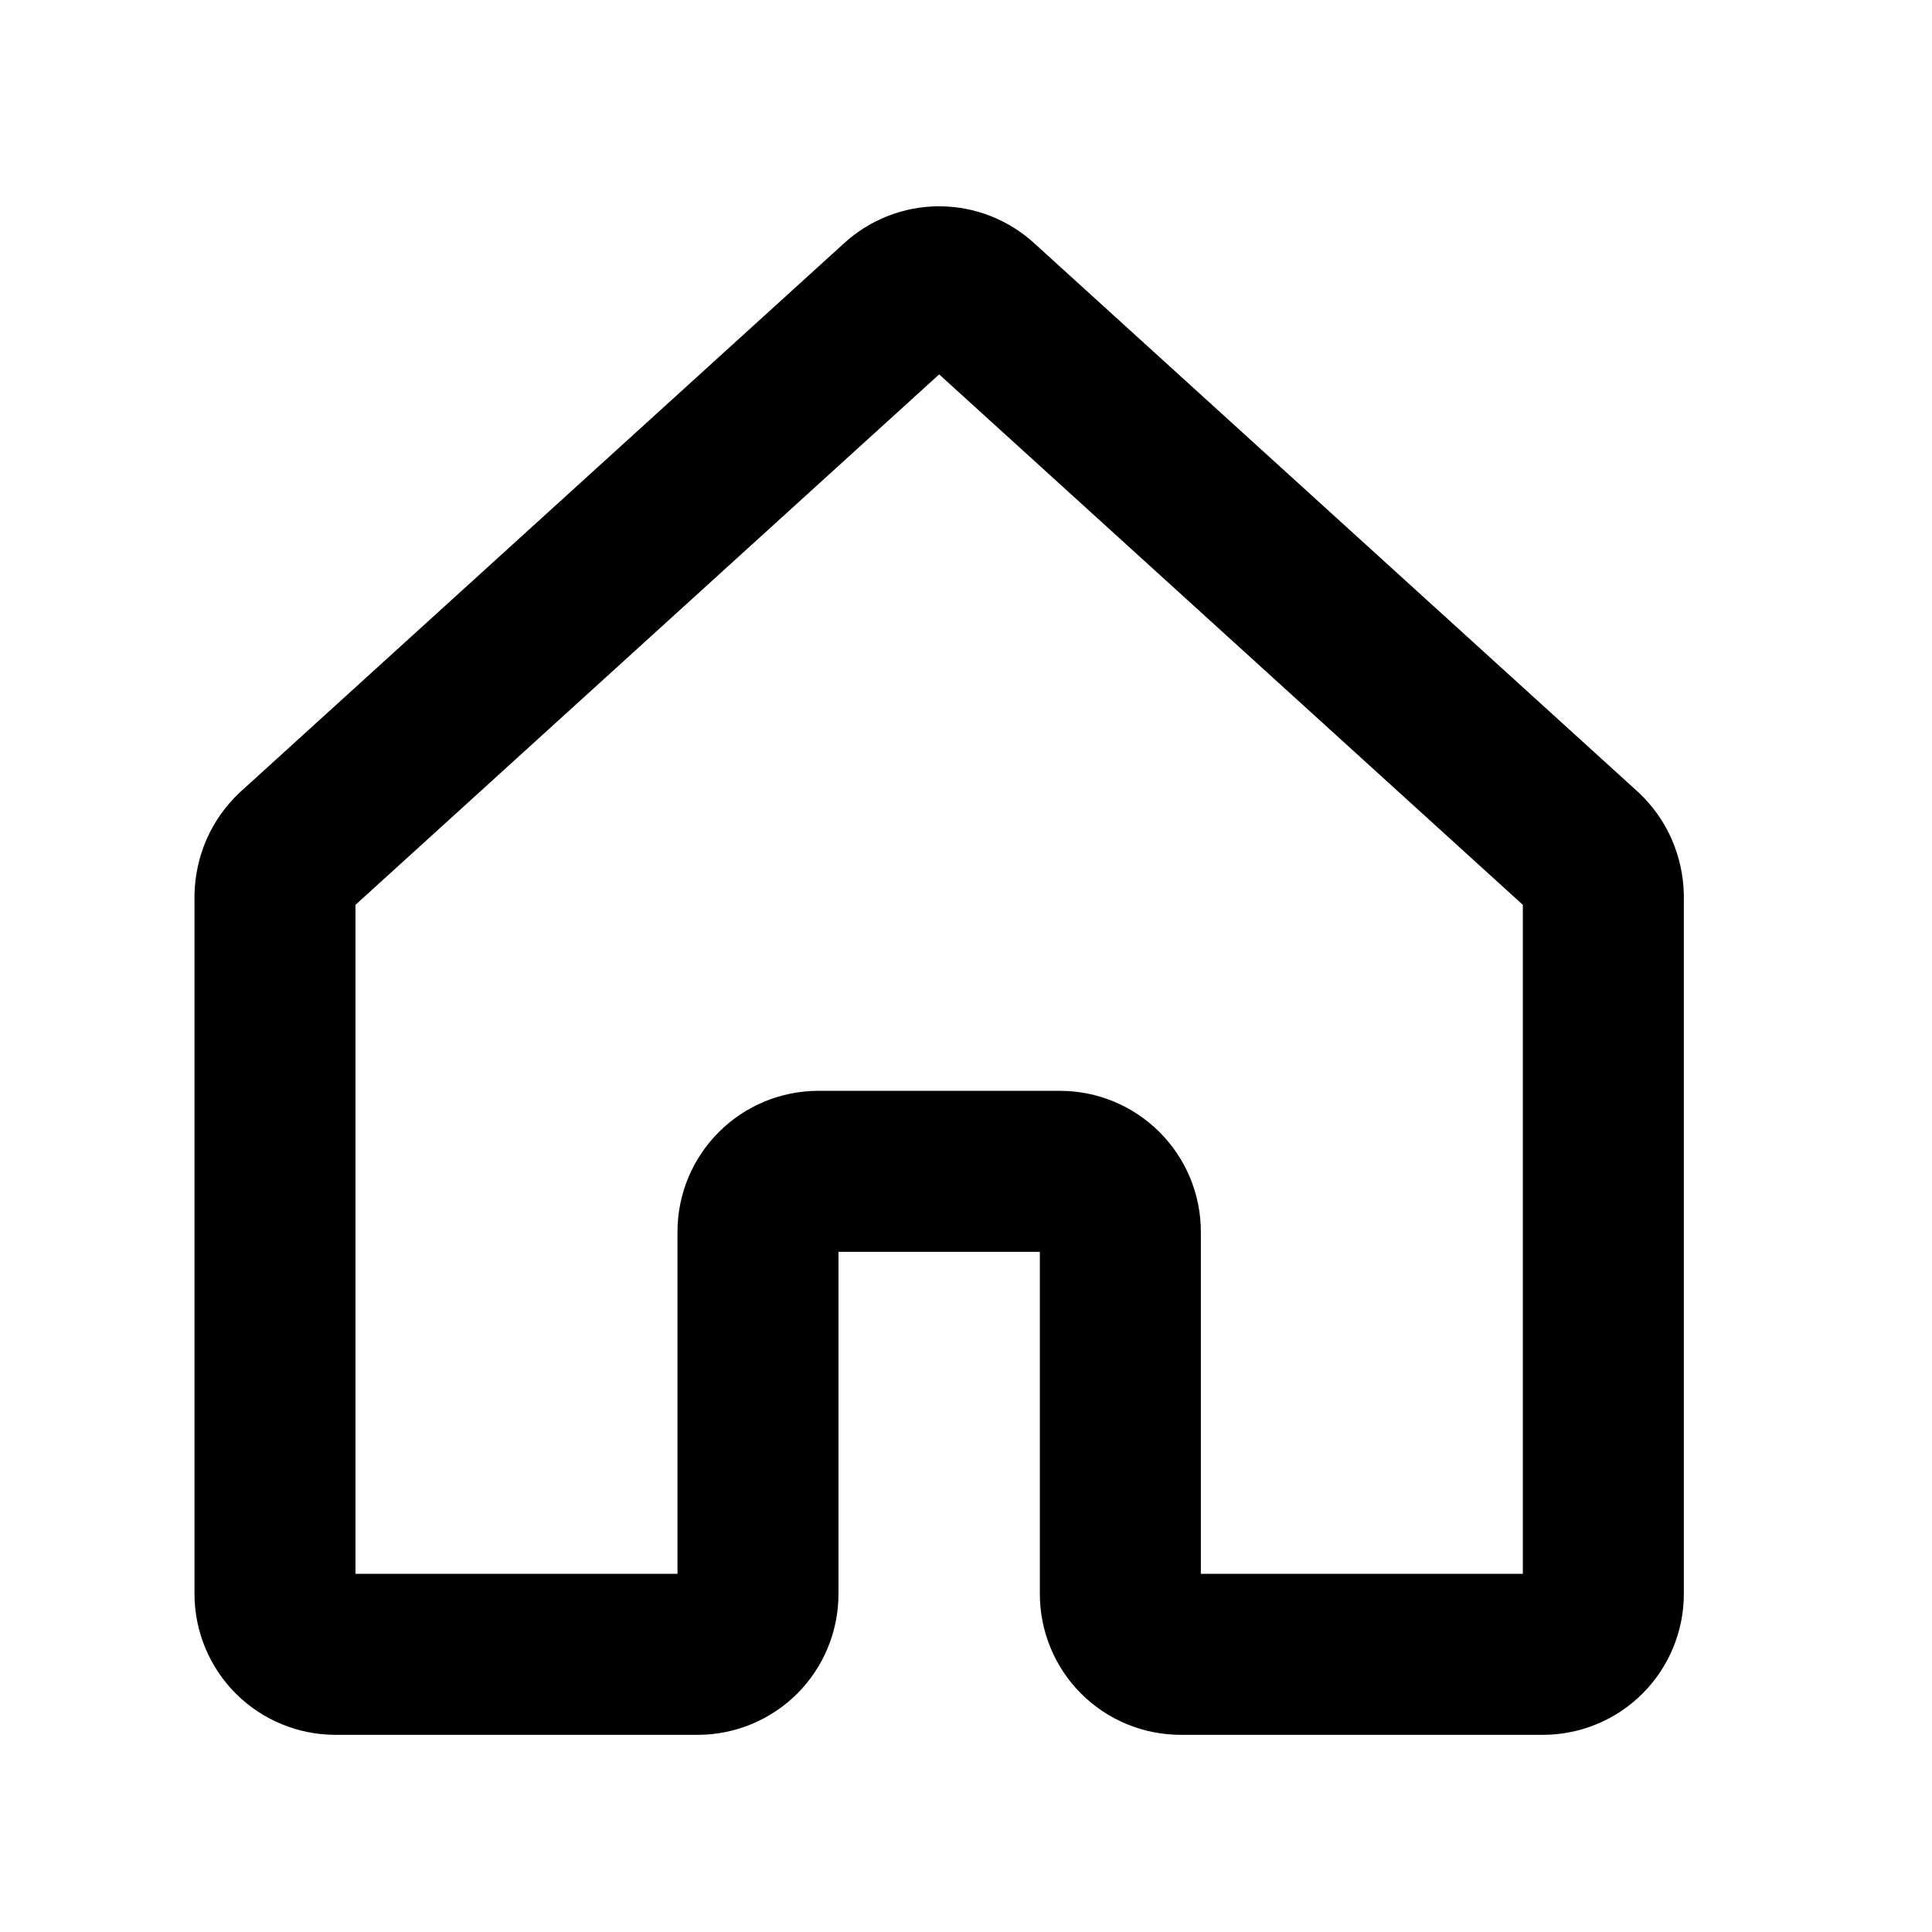
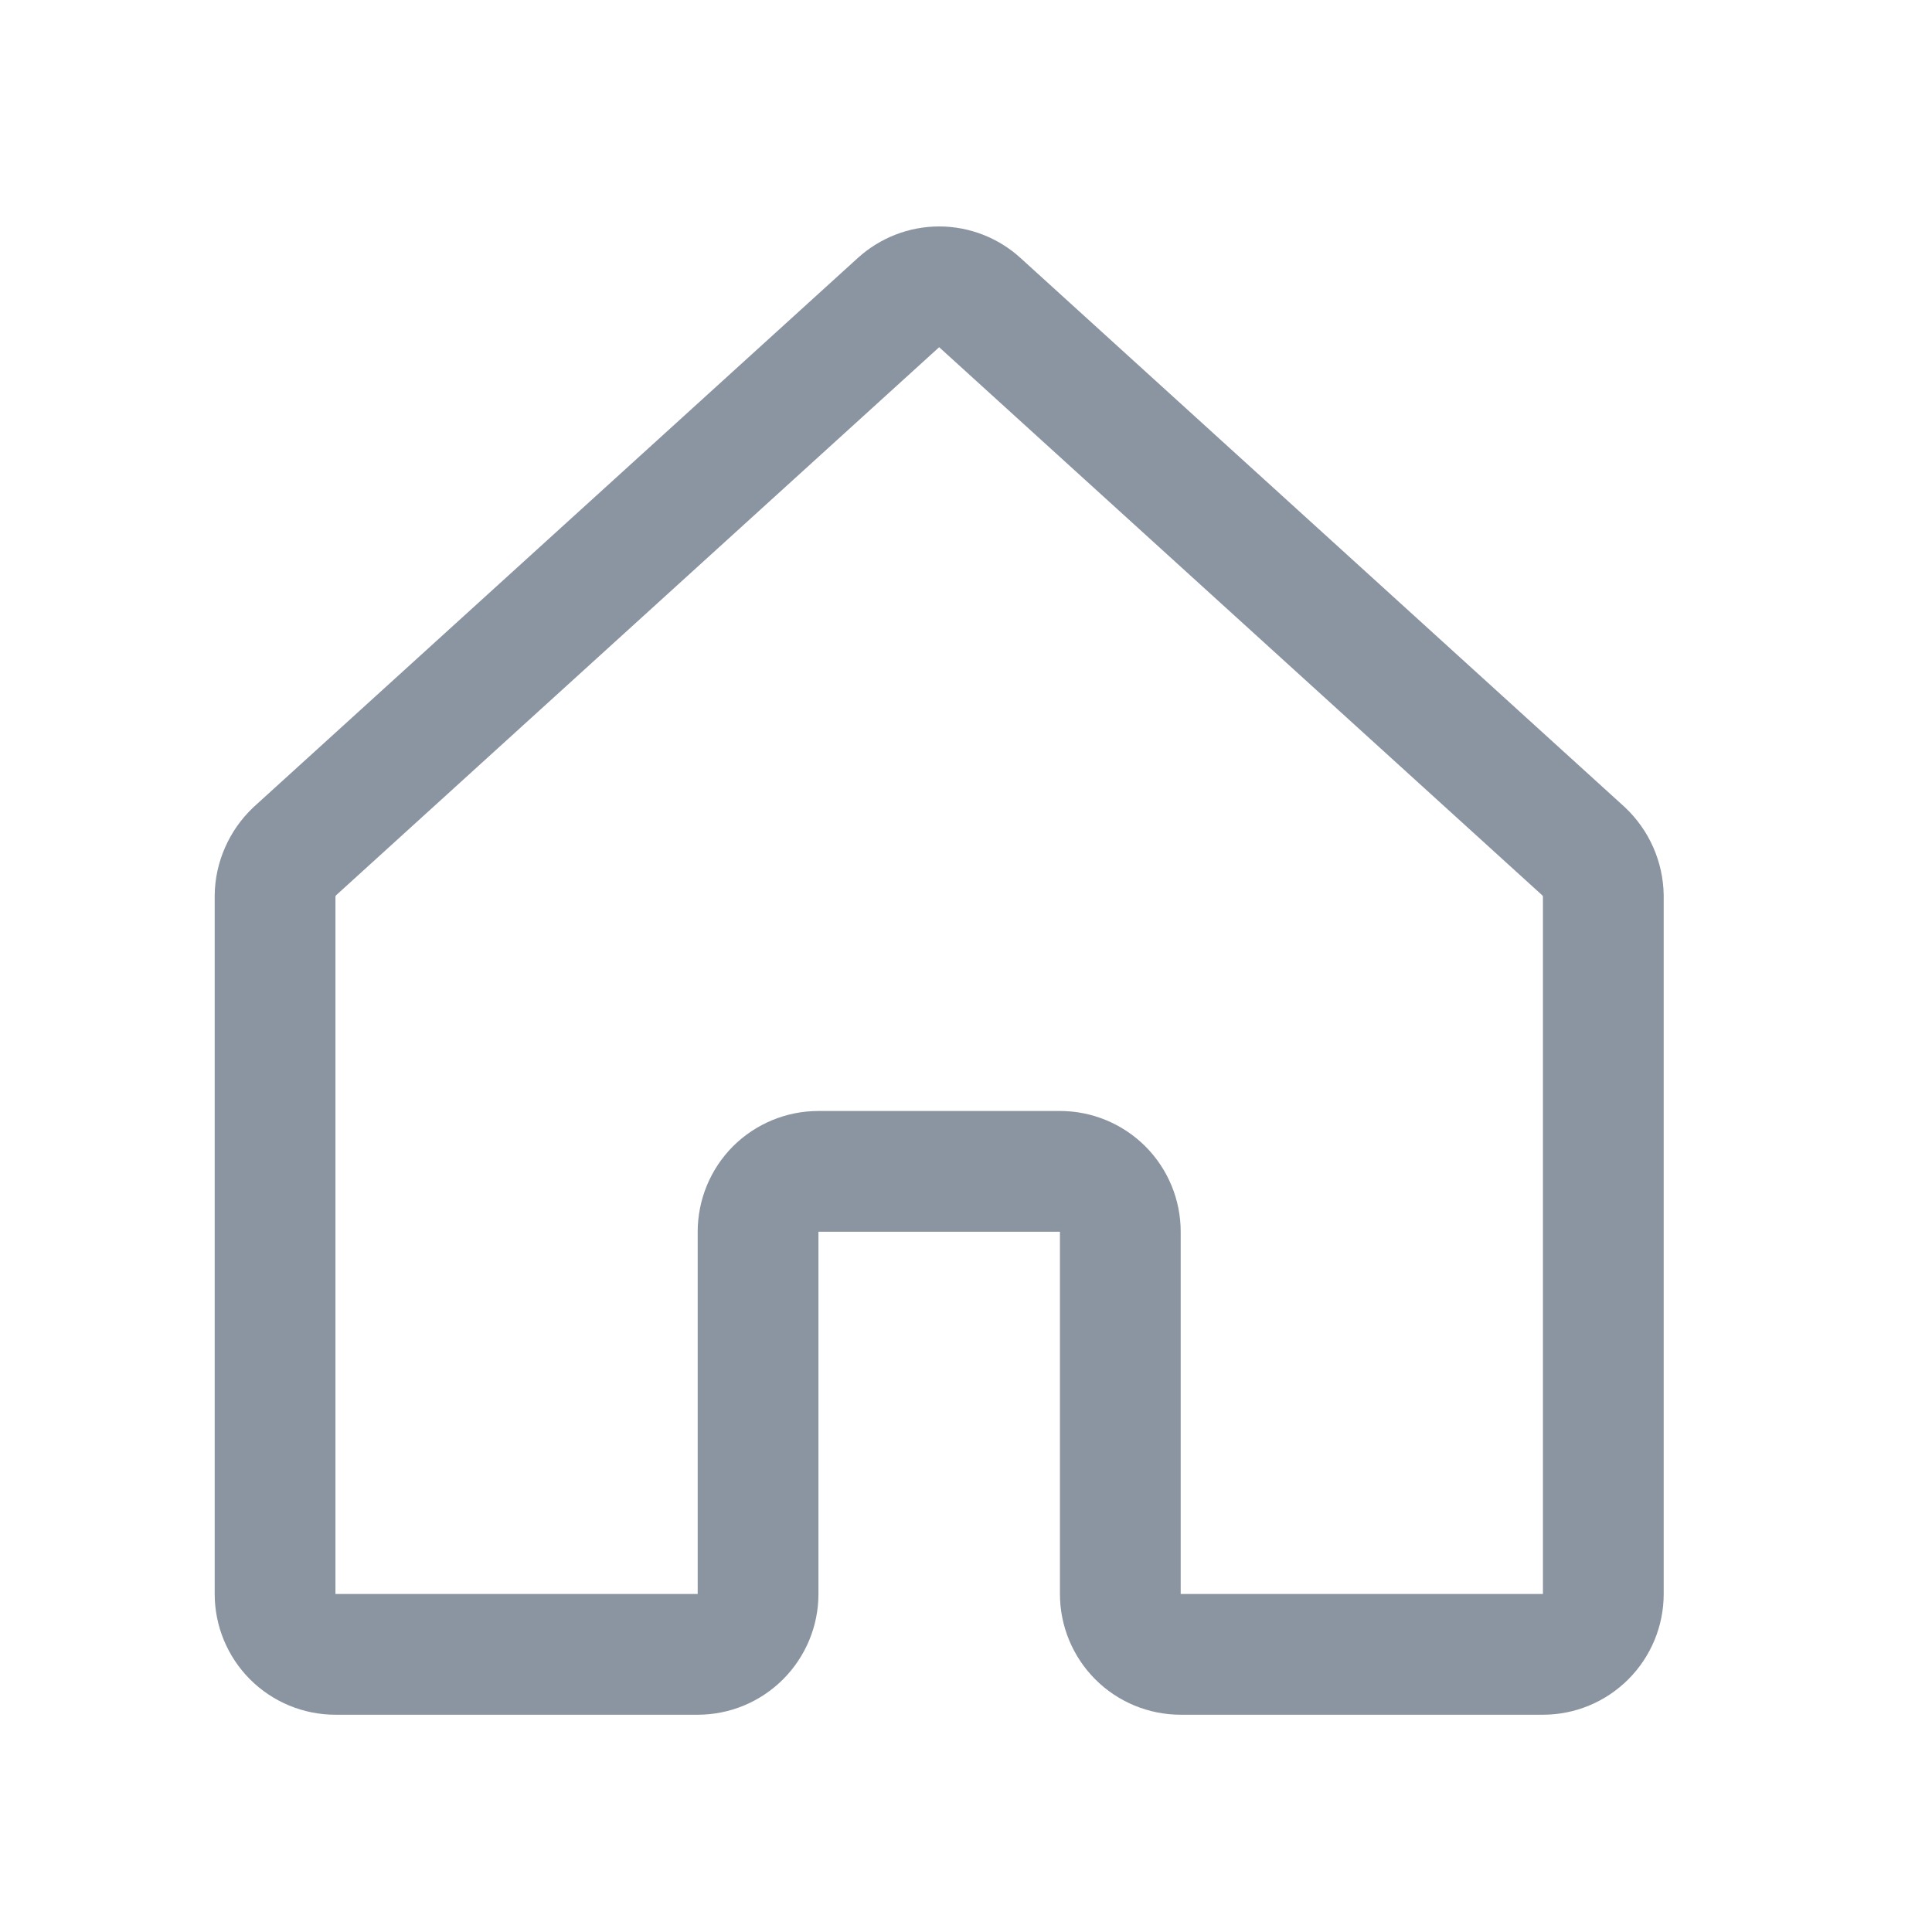
- <svg xmlns="http://www.w3.org/2000/svg" width="18" height="18" viewBox="0 0 18 18" fill="none">
-   <path d="M10.438 14.85V11.475C10.438 11.326 10.378 11.183 10.273 11.078C10.167 10.972 10.024 10.913 9.875 10.913H7.625C7.476 10.913 7.333 10.972 7.227 11.078C7.122 11.183 7.062 11.326 7.062 11.475V14.85C7.062 14.999 7.003 15.143 6.898 15.248C6.792 15.354 6.649 15.413 6.5 15.413H3.125C2.976 15.413 2.833 15.354 2.727 15.248C2.622 15.143 2.562 14.999 2.562 14.85V8.346C2.564 8.269 2.581 8.192 2.612 8.12C2.643 8.049 2.689 7.985 2.745 7.932L8.37 2.82C8.474 2.725 8.609 2.672 8.75 2.672C8.891 2.672 9.026 2.725 9.13 2.82L14.755 7.932C14.811 7.985 14.857 8.049 14.888 8.12C14.919 8.192 14.936 8.269 14.938 8.346V14.85C14.938 14.999 14.878 15.143 14.773 15.248C14.667 15.354 14.524 15.413 14.375 15.413H11C10.851 15.413 10.708 15.354 10.602 15.248C10.497 15.143 10.438 14.999 10.438 14.85Z" stroke="black" stroke-width="1.5" stroke-linecap="round" stroke-linejoin="round" />
+ <svg xmlns="http://www.w3.org/2000/svg" width="24" height="24" viewBox="0 0 24 24" fill="none">
+   <path d="M13.917 19.801V15.301C13.917 15.102 13.838 14.911 13.697 14.77C13.556 14.63 13.366 14.551 13.167 14.551H10.167C9.968 14.551 9.777 14.63 9.636 14.77C9.496 14.911 9.417 15.102 9.417 15.301V19.801C9.417 20 9.338 20.19 9.197 20.331C9.056 20.472 8.866 20.551 8.667 20.551H4.167C3.968 20.551 3.777 20.472 3.636 20.331C3.496 20.19 3.417 20 3.417 19.801V11.129C3.418 11.025 3.441 10.923 3.483 10.828C3.525 10.733 3.585 10.647 3.66 10.576L11.16 3.76C11.299 3.634 11.479 3.563 11.667 3.563C11.854 3.563 12.035 3.634 12.173 3.76L19.673 10.576C19.748 10.647 19.809 10.733 19.851 10.828C19.893 10.923 19.915 11.025 19.917 11.129V19.801C19.917 20 19.838 20.19 19.697 20.331C19.556 20.472 19.366 20.551 19.167 20.551H14.667C14.468 20.551 14.277 20.472 14.136 20.331C13.996 20.19 13.917 20 13.917 19.801Z" stroke="#8B95A1" stroke-width="1.5" stroke-linecap="round" stroke-linejoin="round" />
</svg>
